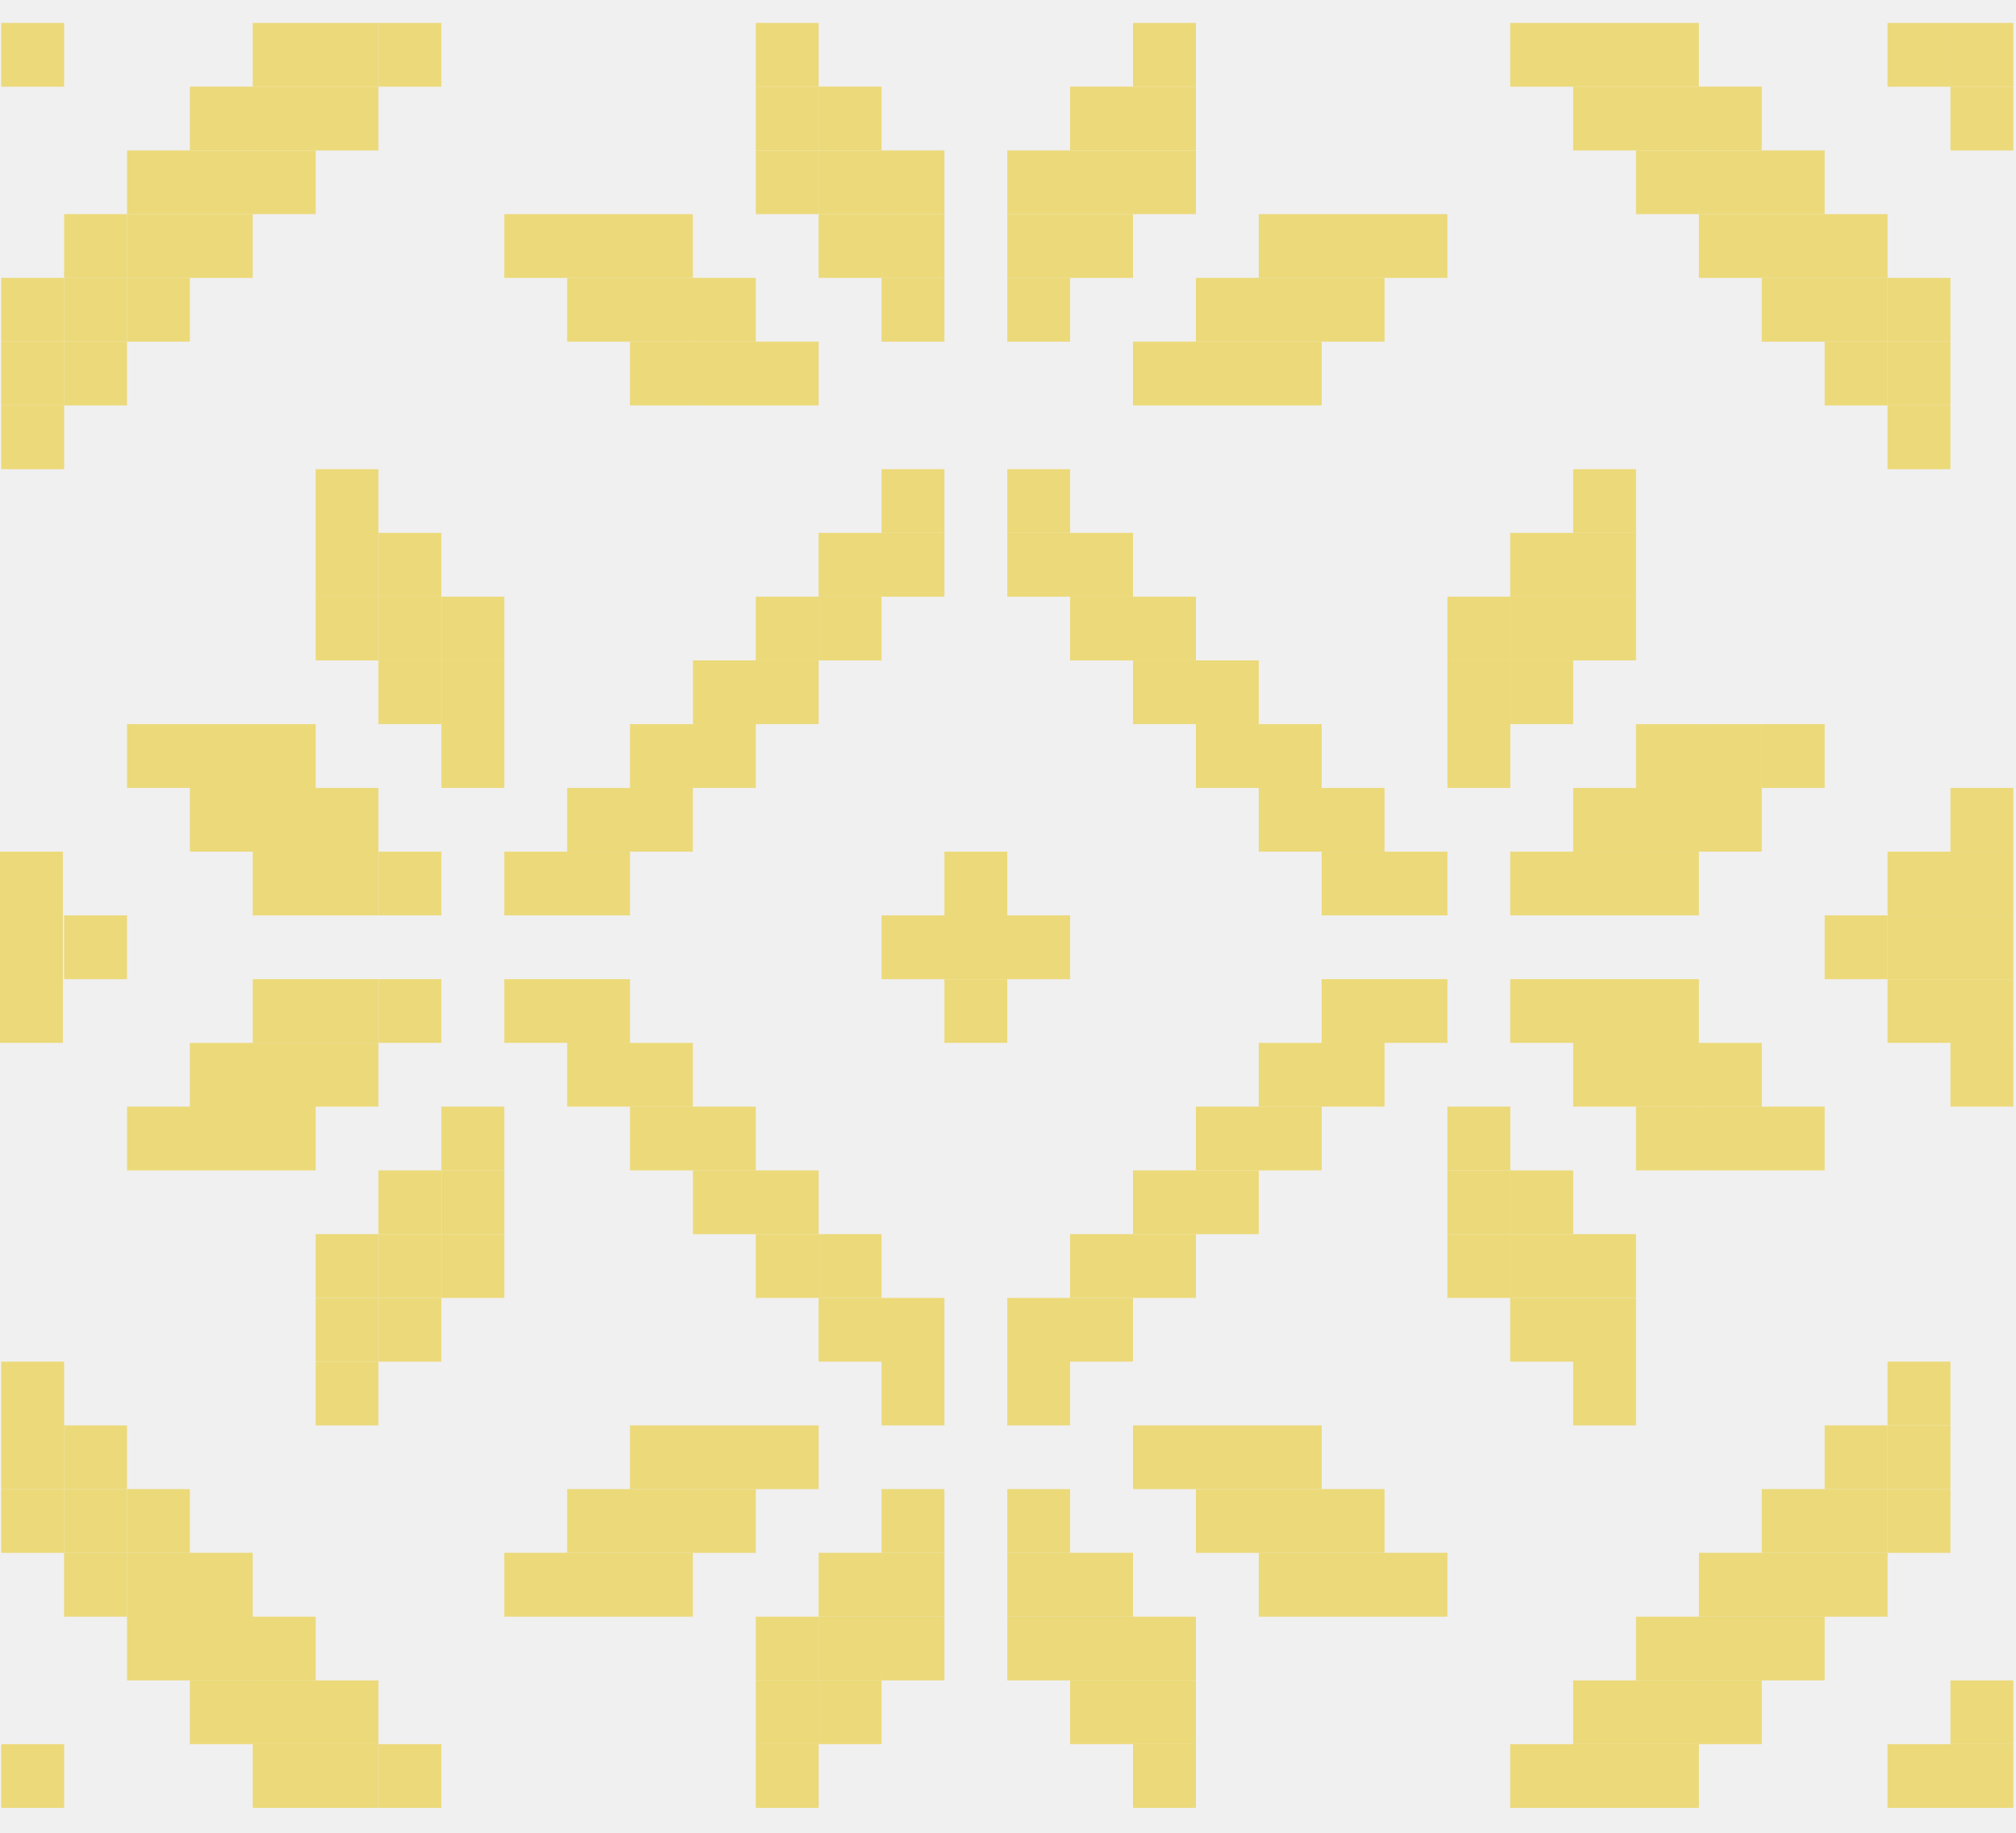
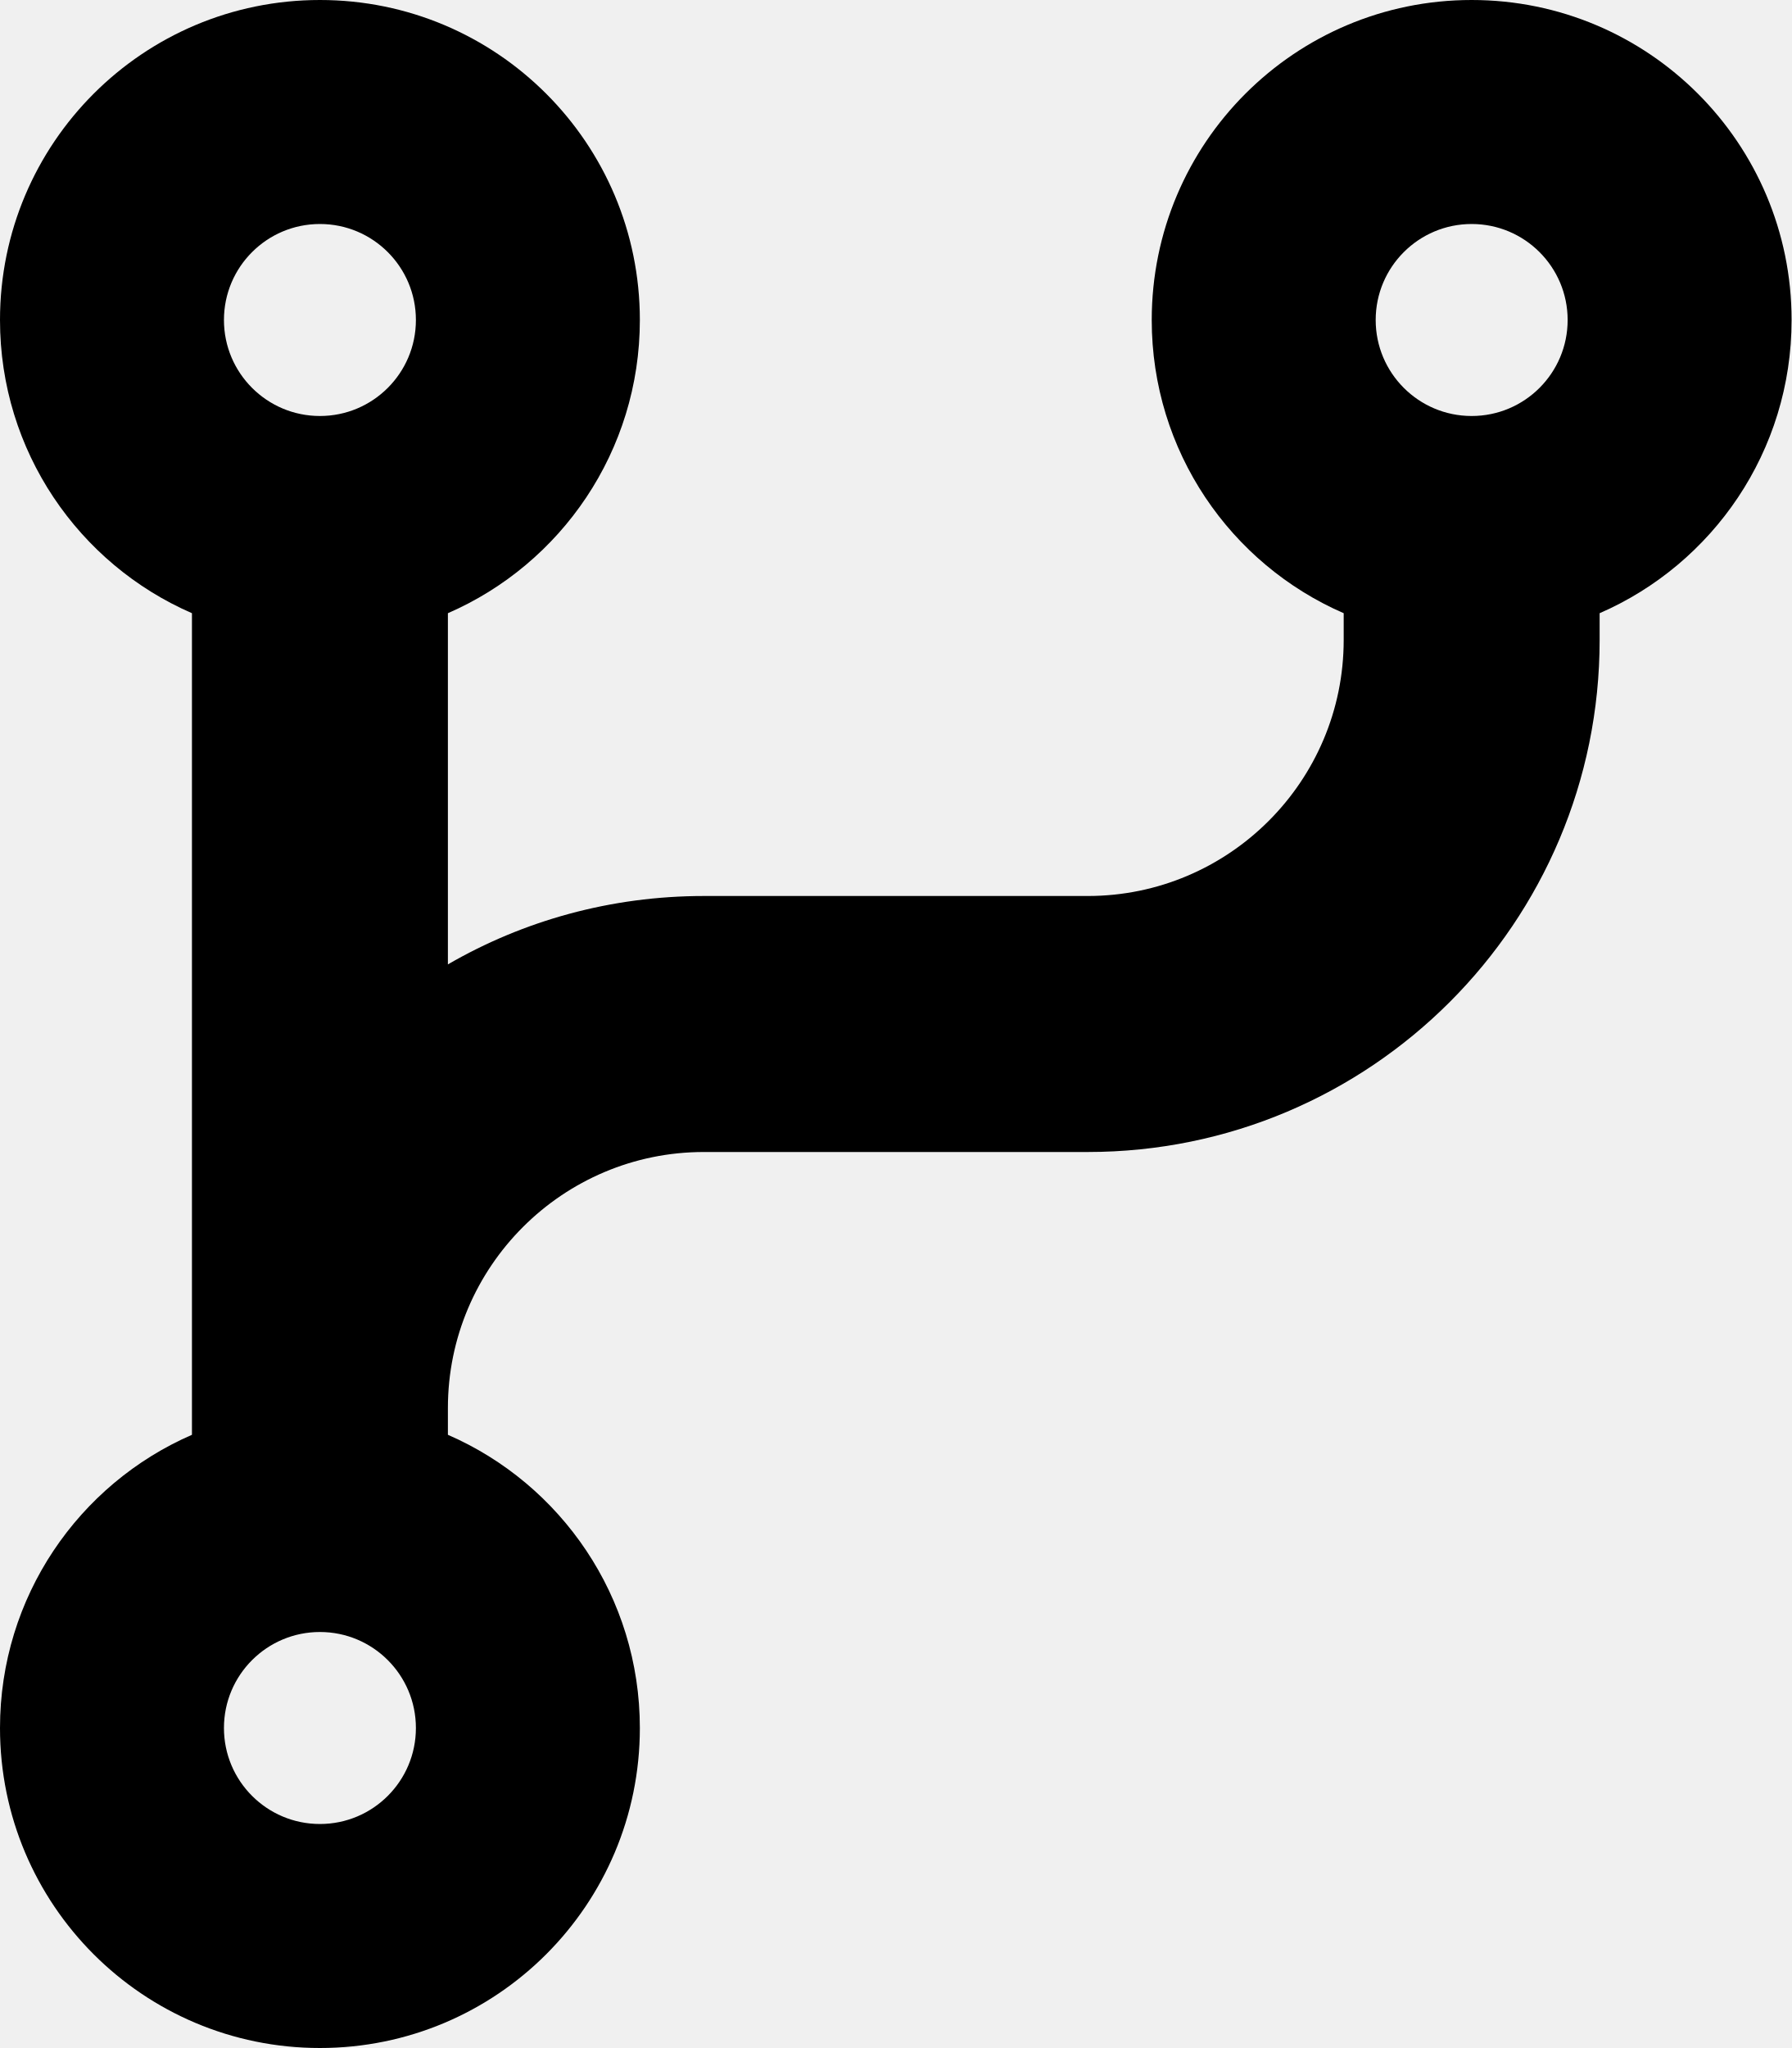
- <svg xmlns="http://www.w3.org/2000/svg" width="44" height="40" fill="none">
-   <g clip-path="url(#a)" fill="#ECD979">
-     <path d="M43.941 39.456H42.57v-1.39h1.372v1.39zM42.569 39.456h-1.373v-1.39h1.373v1.39zM37.08 39.456h-1.373v-1.39h1.372v1.39zM35.707 39.456h-1.372v-1.39h1.372v1.39zM34.335 39.456h-1.373v-1.39h1.373v1.39zM26.1 39.456h-1.372v-1.39h1.373v1.39zM17.867 39.456h-1.372v-1.39h1.372v1.39zM9.634 39.456H8.26v-1.39h1.373v1.39z" />
-     <path d="M8.261 39.456H6.889v-1.39H8.26v1.39zM6.889 39.456H5.517v-1.39h1.372v1.39zM1.4 39.456H.027v-1.39H1.4v1.39zM43.941 38.065H42.57v-1.391h1.372v1.391zM38.452 38.065H37.08v-1.391h1.372v1.391zM37.08 38.065h-1.373v-1.391h1.372v1.391zM35.707 38.065h-1.372v-1.391h1.372v1.391zM26.1 38.065h-1.372v-1.391h1.373v1.391zM24.728 38.065h-1.372v-1.391h1.372v1.391zM19.24 38.065h-1.373v-1.391h1.372v1.391z" />
-     <path d="M17.867 38.065h-1.372v-1.391h1.372v1.391zM8.261 38.065H6.889v-1.391H8.26v1.391zM6.889 38.065H5.517v-1.391h1.372v1.391zM5.516 38.065H4.144v-1.391h1.372v1.391zM39.824 36.674h-1.372v-1.391h1.372v1.39zM38.452 36.674H37.08v-1.391h1.372v1.39zM37.08 36.674h-1.373v-1.391h1.372v1.39zM26.1 36.674h-1.372v-1.391h1.373v1.39zM24.728 36.674h-1.372v-1.391h1.372v1.39zM23.356 36.674h-1.372v-1.391h1.372v1.39zM20.612 36.674H19.24v-1.391h1.372v1.39zM19.24 36.674h-1.373v-1.391h1.372v1.39z" />
-     <path d="M17.867 36.674h-1.372v-1.391h1.372v1.39zM6.889 36.674H5.517v-1.391h1.372v1.39zM5.516 36.674H4.144v-1.391h1.372v1.39zM4.144 36.674H2.772v-1.391h1.372v1.39zM41.197 35.283h-1.373V33.89h1.373v1.392zM39.824 35.283h-1.372V33.89h1.372v1.392zM38.452 35.283H37.08V33.89h1.372v1.392zM31.59 35.283h-1.372V33.89h1.372v1.392zM30.218 35.283h-1.372V33.89h1.372v1.392zM28.846 35.283h-1.373V33.89h1.373v1.392zM24.728 35.283h-1.372V33.89h1.372v1.392zM23.356 35.283h-1.372V33.89h1.372v1.392zM20.612 35.283H19.24V33.89h1.372v1.392zM19.24 35.283h-1.373V33.89h1.372v1.392zM15.123 35.283H13.75V33.89h1.372v1.392zM13.75 35.283h-1.372V33.89h1.372v1.392zM12.378 35.283h-1.372V33.89h1.372v1.392zM5.516 35.283H4.144V33.89h1.372v1.392zM4.144 35.283H2.772V33.89h1.372v1.392z" />
-     <path d="M2.772 35.283H1.399V33.89h1.373v1.392zM42.569 33.891h-1.373V32.5h1.373v1.391z" />
-     <path d="M41.197 33.891h-1.373V32.5h1.373v1.391zM39.824 33.891h-1.372V32.5h1.372v1.391zM30.218 33.891h-1.372V32.5h1.372v1.391zM28.846 33.891h-1.373V32.5h1.373v1.391zM27.473 33.891h-1.372V32.5h1.372v1.391zM23.356 33.891h-1.372V32.5h1.372v1.391zM20.612 33.891H19.24V32.5h1.372v1.391zM16.495 33.891h-1.372V32.5h1.372v1.391zM15.123 33.891H13.75V32.5h1.372v1.391zM13.75 33.891h-1.372V32.5h1.372v1.391zM4.144 33.891H2.772V32.5h1.372v1.391z" />
-     <path d="M2.772 33.891H1.399V32.5h1.373v1.391z" />
-     <path d="M1.4 33.891H.027V32.5H1.4v1.391zM42.569 32.5h-1.373v-1.391h1.373V32.5z" />
-     <path d="M41.197 32.5h-1.373v-1.391h1.373V32.5zM28.846 32.5h-1.373v-1.391h1.373V32.5zM27.473 32.5h-1.372v-1.391h1.372V32.5z" />
-     <path d="M26.1 32.5h-1.372v-1.391h1.373V32.5zM17.867 32.5h-1.372v-1.391h1.372V32.5zM16.495 32.5h-1.372v-1.391h1.372V32.5zM15.123 32.5H13.75v-1.391h1.372V32.5zM2.772 32.5H1.399v-1.391h1.373V32.5z" />
-     <path d="M1.4 32.5H.027v-1.391H1.4V32.5zM42.569 31.109h-1.373v-1.392h1.373v1.392zM35.707 31.109h-1.372v-1.392h1.372v1.392zM23.356 31.109h-1.372v-1.392h1.372v1.392zM20.612 31.109H19.24v-1.392h1.372v1.392zM8.261 31.109H6.889v-1.392H8.26v1.392zM1.4 31.109H.027v-1.392H1.4v1.392zM35.707 29.717h-1.372v-1.39h1.372v1.39zM34.335 29.717h-1.373v-1.39h1.373v1.39zM24.728 29.717h-1.372v-1.39h1.372v1.39zM23.356 29.717h-1.372v-1.39h1.372v1.39zM20.612 29.717H19.24v-1.39h1.372v1.39zM19.24 29.717h-1.373v-1.39h1.372v1.39zM9.634 29.717H8.26v-1.39h1.373v1.39z" />
-     <path d="M8.261 29.717H6.889v-1.39H8.26v1.39zM35.707 28.326h-1.372v-1.391h1.372v1.391zM34.335 28.326h-1.373v-1.391h1.373v1.391z" />
-     <path d="M32.963 28.326H31.59v-1.391h1.373v1.391zM26.1 28.326h-1.372v-1.391h1.373v1.391zM24.728 28.326h-1.372v-1.391h1.372v1.391zM19.24 28.326h-1.373v-1.391h1.372v1.391z" />
-     <path d="M17.867 28.326h-1.372v-1.391h1.372v1.391zM11.006 28.326H9.633v-1.391h1.373v1.391z" />
-     <path d="M9.634 28.326H8.26v-1.391h1.373v1.391z" />
-     <path d="M8.261 28.326H6.889v-1.391H8.26v1.391zM34.335 26.935h-1.373v-1.391h1.373v1.39z" />
-     <path d="M32.963 26.935H31.59v-1.391h1.373v1.39zM27.473 26.935h-1.372v-1.391h1.372v1.39z" />
-     <path d="M26.1 26.935h-1.372v-1.391h1.373v1.39zM17.867 26.935h-1.372v-1.391h1.372v1.39zM16.495 26.935h-1.372v-1.391h1.372v1.39zM11.006 26.935H9.633v-1.391h1.373v1.39z" />
-     <path d="M9.634 26.935H8.26v-1.391h1.373v1.39zM39.824 25.544h-1.372v-1.392h1.372v1.392zM38.452 25.544H37.08v-1.392h1.372v1.392zM37.08 25.544h-1.373v-1.392h1.372v1.392zM32.963 25.544H31.59v-1.392h1.373v1.392zM28.846 25.544h-1.373v-1.392h1.373v1.392zM27.473 25.544h-1.372v-1.392h1.372v1.392zM16.495 25.544h-1.372v-1.392h1.372v1.392zM15.123 25.544H13.75v-1.392h1.372v1.392z" />
-     <path d="M11.006 25.544H9.633v-1.392h1.373v1.392zM6.889 25.544H5.517v-1.392h1.372v1.392zM5.516 25.544H4.144v-1.392h1.372v1.392zM4.144 25.544H2.772v-1.392h1.372v1.392zM43.941 24.152H42.57v-1.391h1.372v1.391zM38.452 24.152H37.08v-1.391h1.372v1.391zM37.08 24.152h-1.373v-1.391h1.372v1.391zM35.707 24.152h-1.372v-1.391h1.372v1.391zM30.218 24.152h-1.372v-1.391h1.372v1.391zM28.846 24.152h-1.373v-1.391h1.373v1.391zM15.123 24.152H13.75v-1.391h1.372v1.391zM13.75 24.152h-1.372v-1.391h1.372v1.391zM8.261 24.152H6.889v-1.391H8.26v1.391zM6.889 24.152H5.517v-1.391h1.372v1.391zM5.516 24.152H4.144v-1.391h1.372v1.391zM43.941 22.76H42.57v-1.39h1.372v1.39zM42.569 22.76h-1.373v-1.39h1.373v1.39zM37.08 22.76h-1.373v-1.39h1.372v1.39zM35.707 22.76h-1.372v-1.39h1.372v1.39zM34.335 22.76h-1.373v-1.39h1.373v1.39zM31.59 22.76h-1.372v-1.39h1.372v1.39zM30.218 22.76h-1.372v-1.39h1.372v1.39zM21.984 22.76h-1.372v-1.39h1.372v1.39zM13.75 22.76h-1.372v-1.39h1.372v1.39zM12.378 22.76h-1.372v-1.39h1.372v1.39zM9.634 22.76H8.26v-1.39h1.373v1.39z" />
-     <path d="M8.261 22.76H6.889v-1.39H8.26v1.39zM6.889 22.76H5.517v-1.39h1.372v1.39zM1.372 21.37H0v-1.392h1.372v1.392zM2.772 21.37H1.399v-1.392h1.373v1.392zM1.372 22.76H0v-1.39h1.372v1.39zM1.372 19.978H0v-1.391h1.372v1.391zM43.941 21.37H42.57v-1.392h1.372v1.392zM42.569 21.37h-1.373v-1.392h1.373v1.392z" />
-     <path d="M41.197 21.37h-1.373v-1.392h1.373v1.392zM23.356 21.37h-1.372v-1.392h1.372v1.392zM21.984 21.37h-1.372v-1.392h1.372v1.392zM20.612 21.37H19.24v-1.392h1.372v1.392zM43.941 19.978H42.57v-1.391h1.372v1.391zM42.569 19.978h-1.373v-1.391h1.373v1.391zM37.08 19.978h-1.373v-1.391h1.372v1.391zM35.707 19.978h-1.372v-1.391h1.372v1.391zM34.335 19.978h-1.373v-1.391h1.373v1.391zM31.59 19.978h-1.372v-1.391h1.372v1.391zM30.218 19.978h-1.372v-1.391h1.372v1.391zM21.984 19.978h-1.372v-1.391h1.372v1.391zM13.75 19.978h-1.372v-1.391h1.372v1.391zM12.378 19.978h-1.372v-1.391h1.372v1.391zM9.634 19.978H8.26v-1.391h1.373v1.391z" />
-     <path d="M8.261 19.978H6.889v-1.391H8.26v1.391zM6.889 19.978H5.517v-1.391h1.372v1.391zM43.941 18.587H42.57v-1.391h1.372v1.39zM38.452 18.587H37.08v-1.391h1.372v1.39zM37.08 18.587h-1.373v-1.391h1.372v1.39zM35.707 18.587h-1.372v-1.391h1.372v1.39zM30.218 18.587h-1.372v-1.391h1.372v1.39zM28.846 18.587h-1.373v-1.391h1.373v1.39zM15.123 18.587H13.75v-1.391h1.372v1.39zM13.75 18.587h-1.372v-1.391h1.372v1.39zM8.261 18.587H6.889v-1.391H8.26v1.39zM6.889 18.587H5.517v-1.391h1.372v1.39zM5.516 18.587H4.144v-1.391h1.372v1.39zM39.824 17.196h-1.372v-1.392h1.372v1.392z" />
-     <path d="M38.452 17.196H37.08v-1.392h1.372v1.392zM37.08 17.196h-1.373v-1.392h1.372v1.392zM32.963 17.196H31.59v-1.392h1.373v1.392zM28.846 17.196h-1.373v-1.392h1.373v1.392zM27.473 17.196h-1.372v-1.392h1.372v1.392zM16.495 17.196h-1.372v-1.392h1.372v1.392zM15.123 17.196H13.75v-1.392h1.372v1.392zM11.006 17.196H9.633v-1.392h1.373v1.392zM6.889 17.196H5.517v-1.392h1.372v1.392zM5.516 17.196H4.144v-1.392h1.372v1.392zM4.144 17.196H2.772v-1.392h1.372v1.392zM34.335 15.804h-1.373v-1.391h1.373v1.391z" />
-     <path d="M32.963 15.804H31.59v-1.391h1.373v1.391zM27.473 15.804h-1.372v-1.391h1.372v1.391z" />
-     <path d="M26.1 15.804h-1.372v-1.391h1.373v1.391zM17.867 15.804h-1.372v-1.391h1.372v1.391zM16.495 15.804h-1.372v-1.391h1.372v1.391zM11.006 15.804H9.633v-1.391h1.373v1.391z" />
-     <path d="M9.634 15.804H8.26v-1.391h1.373v1.391zM35.707 14.413h-1.372v-1.391h1.372v1.391zM34.335 14.413h-1.373v-1.391h1.373v1.391z" />
-     <path d="M32.963 14.413H31.59v-1.391h1.373v1.391zM26.1 14.413h-1.372v-1.391h1.373v1.391zM24.728 14.413h-1.372v-1.391h1.372v1.391zM19.24 14.413h-1.373v-1.391h1.372v1.391z" />
-     <path d="M17.867 14.413h-1.372v-1.391h1.372v1.391zM11.006 14.413H9.633v-1.391h1.373v1.391z" />
-     <path d="M9.634 14.413H8.26v-1.391h1.373v1.391z" />
-     <path d="M8.261 14.413H6.889v-1.391H8.26v1.391zM35.707 13.022h-1.372V11.63h1.372v1.392zM34.335 13.022h-1.373V11.63h1.373v1.392zM24.728 13.022h-1.372V11.63h1.372v1.392zM23.356 13.022h-1.372V11.63h1.372v1.392zM20.612 13.022H19.24V11.63h1.372v1.392zM19.24 13.022h-1.373V11.63h1.372v1.392zM9.634 13.022H8.26V11.63h1.373v1.392z" />
-     <path d="M8.261 13.022H6.889V11.63H8.26v1.392zM35.707 11.63h-1.372v-1.39h1.372v1.39zM23.356 11.63h-1.372v-1.39h1.372v1.39zM20.612 11.63H19.24v-1.39h1.372v1.39zM8.261 11.63H6.889v-1.39H8.26v1.39zM42.569 10.24h-1.373V8.847h1.373v1.391zM1.4 10.24H.027V8.847H1.4v1.391z" />
-     <path d="M42.569 8.848h-1.373V7.456h1.373v1.392z" />
-     <path d="M41.197 8.848h-1.373V7.456h1.373v1.392zM28.846 8.848h-1.373V7.456h1.373v1.392zM27.473 8.848h-1.372V7.456h1.372v1.392z" />
-     <path d="M26.1 8.848h-1.372V7.456h1.373v1.392zM17.867 8.848h-1.372V7.456h1.372v1.392zM16.495 8.848h-1.372V7.456h1.372v1.392zM15.123 8.848H13.75V7.456h1.372v1.392zM2.772 8.848H1.399V7.456h1.373v1.392z" />
-     <path d="M1.4 8.848H.027V7.456H1.4v1.392zM42.569 7.457h-1.373V6.065h1.373v1.392z" />
-     <path d="M41.197 7.457h-1.373V6.065h1.373v1.392zM39.824 7.457h-1.372V6.065h1.372v1.392zM30.218 7.457h-1.372V6.065h1.372v1.392zM28.846 7.457h-1.373V6.065h1.373v1.392zM27.473 7.457h-1.372V6.065h1.372v1.392zM23.356 7.457h-1.372V6.065h1.372v1.392zM20.612 7.457H19.24V6.065h1.372v1.392zM16.495 7.457h-1.372V6.065h1.372v1.392zM15.123 7.457H13.75V6.065h1.372v1.392zM13.75 7.457h-1.372V6.065h1.372v1.392zM4.144 7.457H2.772V6.065h1.372v1.392z" />
-     <path d="M2.772 7.457H1.399V6.065h1.373v1.392z" />
-     <path d="M1.4 7.457H.027V6.065H1.4v1.392zM41.197 6.065h-1.373V4.674h1.373v1.391zM39.824 6.065h-1.372V4.674h1.372v1.391zM38.452 6.065H37.08V4.674h1.372v1.391zM31.59 6.065h-1.372V4.674h1.372v1.391zM30.218 6.065h-1.372V4.674h1.372v1.391zM28.846 6.065h-1.373V4.674h1.373v1.391zM24.728 6.065h-1.372V4.674h1.372v1.391zM23.356 6.065h-1.372V4.674h1.372v1.391zM20.612 6.065H19.24V4.674h1.372v1.391zM19.24 6.065h-1.373V4.674h1.372v1.391zM15.123 6.065H13.75V4.674h1.372v1.391zM13.75 6.065h-1.372V4.674h1.372v1.391zM12.378 6.065h-1.372V4.674h1.372v1.391zM5.516 6.065H4.144V4.674h1.372v1.391zM4.144 6.065H2.772V4.674h1.372v1.391z" />
-     <path d="M2.772 6.065H1.399V4.674h1.373v1.391zM39.824 4.674h-1.372V3.283h1.372v1.39zM38.452 4.674H37.08V3.283h1.372v1.39zM37.08 4.674h-1.373V3.283h1.372v1.39zM26.1 4.674h-1.372V3.283h1.373v1.39zM24.728 4.674h-1.372V3.283h1.372v1.39zM23.356 4.674h-1.372V3.283h1.372v1.39zM20.612 4.674H19.24V3.283h1.372v1.39zM19.24 4.674h-1.373V3.283h1.372v1.39z" />
-     <path d="M17.867 4.674h-1.372V3.283h1.372v1.39zM6.889 4.674H5.517V3.283h1.372v1.39zM5.516 4.674H4.144V3.283h1.372v1.39zM4.144 4.674H2.772V3.283h1.372v1.39zM43.941 3.283H42.57V1.89h1.372v1.392zM38.452 3.283H37.08V1.89h1.372v1.392zM37.08 3.283h-1.373V1.89h1.372v1.392zM35.707 3.283h-1.372V1.89h1.372v1.392zM26.1 3.283h-1.372V1.89h1.373v1.392zM24.728 3.283h-1.372V1.89h1.372v1.392zM19.24 3.283h-1.373V1.89h1.372v1.392z" />
-     <path d="M17.867 3.283h-1.372V1.89h1.372v1.392zM8.261 3.283H6.889V1.89H8.26v1.392zM6.889 3.283H5.517V1.89h1.372v1.392zM5.516 3.283H4.144V1.89h1.372v1.392zM43.941 1.891H42.57V.5h1.372v1.391zM42.569 1.891h-1.373V.5h1.373v1.391zM37.08 1.891h-1.373V.5h1.372v1.391zM35.707 1.891h-1.372V.5h1.372v1.391zM34.335 1.891h-1.373V.5h1.373v1.391zM26.1 1.891h-1.372V.5h1.373v1.391z" />
-     <path d="M17.867 1.891h-1.372V.5h1.372v1.391zM9.634 1.891H8.26V.5h1.373v1.391z" />
-     <path d="M8.261 1.891H6.889V.5H8.26v1.391zM6.889 1.891H5.517V.5h1.372v1.391zM1.4 1.891H.027V.5H1.4v1.391z" />
-   </g>
-   <defs>
-     <clipPath id="a">
-       <path fill="#fff" transform="translate(0 .5)" d="M0 0h44v39H0z" />
-     </clipPath>
-   </defs>
+ <svg xmlns="http://www.w3.org/2000/svg" viewBox="0 0 448 512">
+   <path d="M80 104a24 24 0 1 0 0-48 24 24 0 1 0 0 48zm80-24c0 32.8-19.7 61-48 73.3v87.8c18.8-10.9 40.7-17.1 64-17.1h96c35.3 0 64-28.7 64-64v-6.7C307.7 141 288 112.8 288 80c0-44.2 35.8-80 80-80s80 35.8 80 80c0 32.8-19.7 61-48 73.3V160c0 70.7-57.3 128-128 128H176c-35.3 0-64 28.7-64 64v6.7c28.3 12.3 48 40.5 48 73.3c0 44.2-35.8 80-80 80s-80-35.8-80-80c0-32.8 19.7-61 48-73.3V352 153.3C19.7 141 0 112.8 0 80C0 35.8 35.8 0 80 0s80 35.8 80 80zm232 0a24 24 0 1 0 -48 0 24 24 0 1 0 48 0zM80 456a24 24 0 1 0 0-48 24 24 0 1 0 0 48z" />
</svg>
